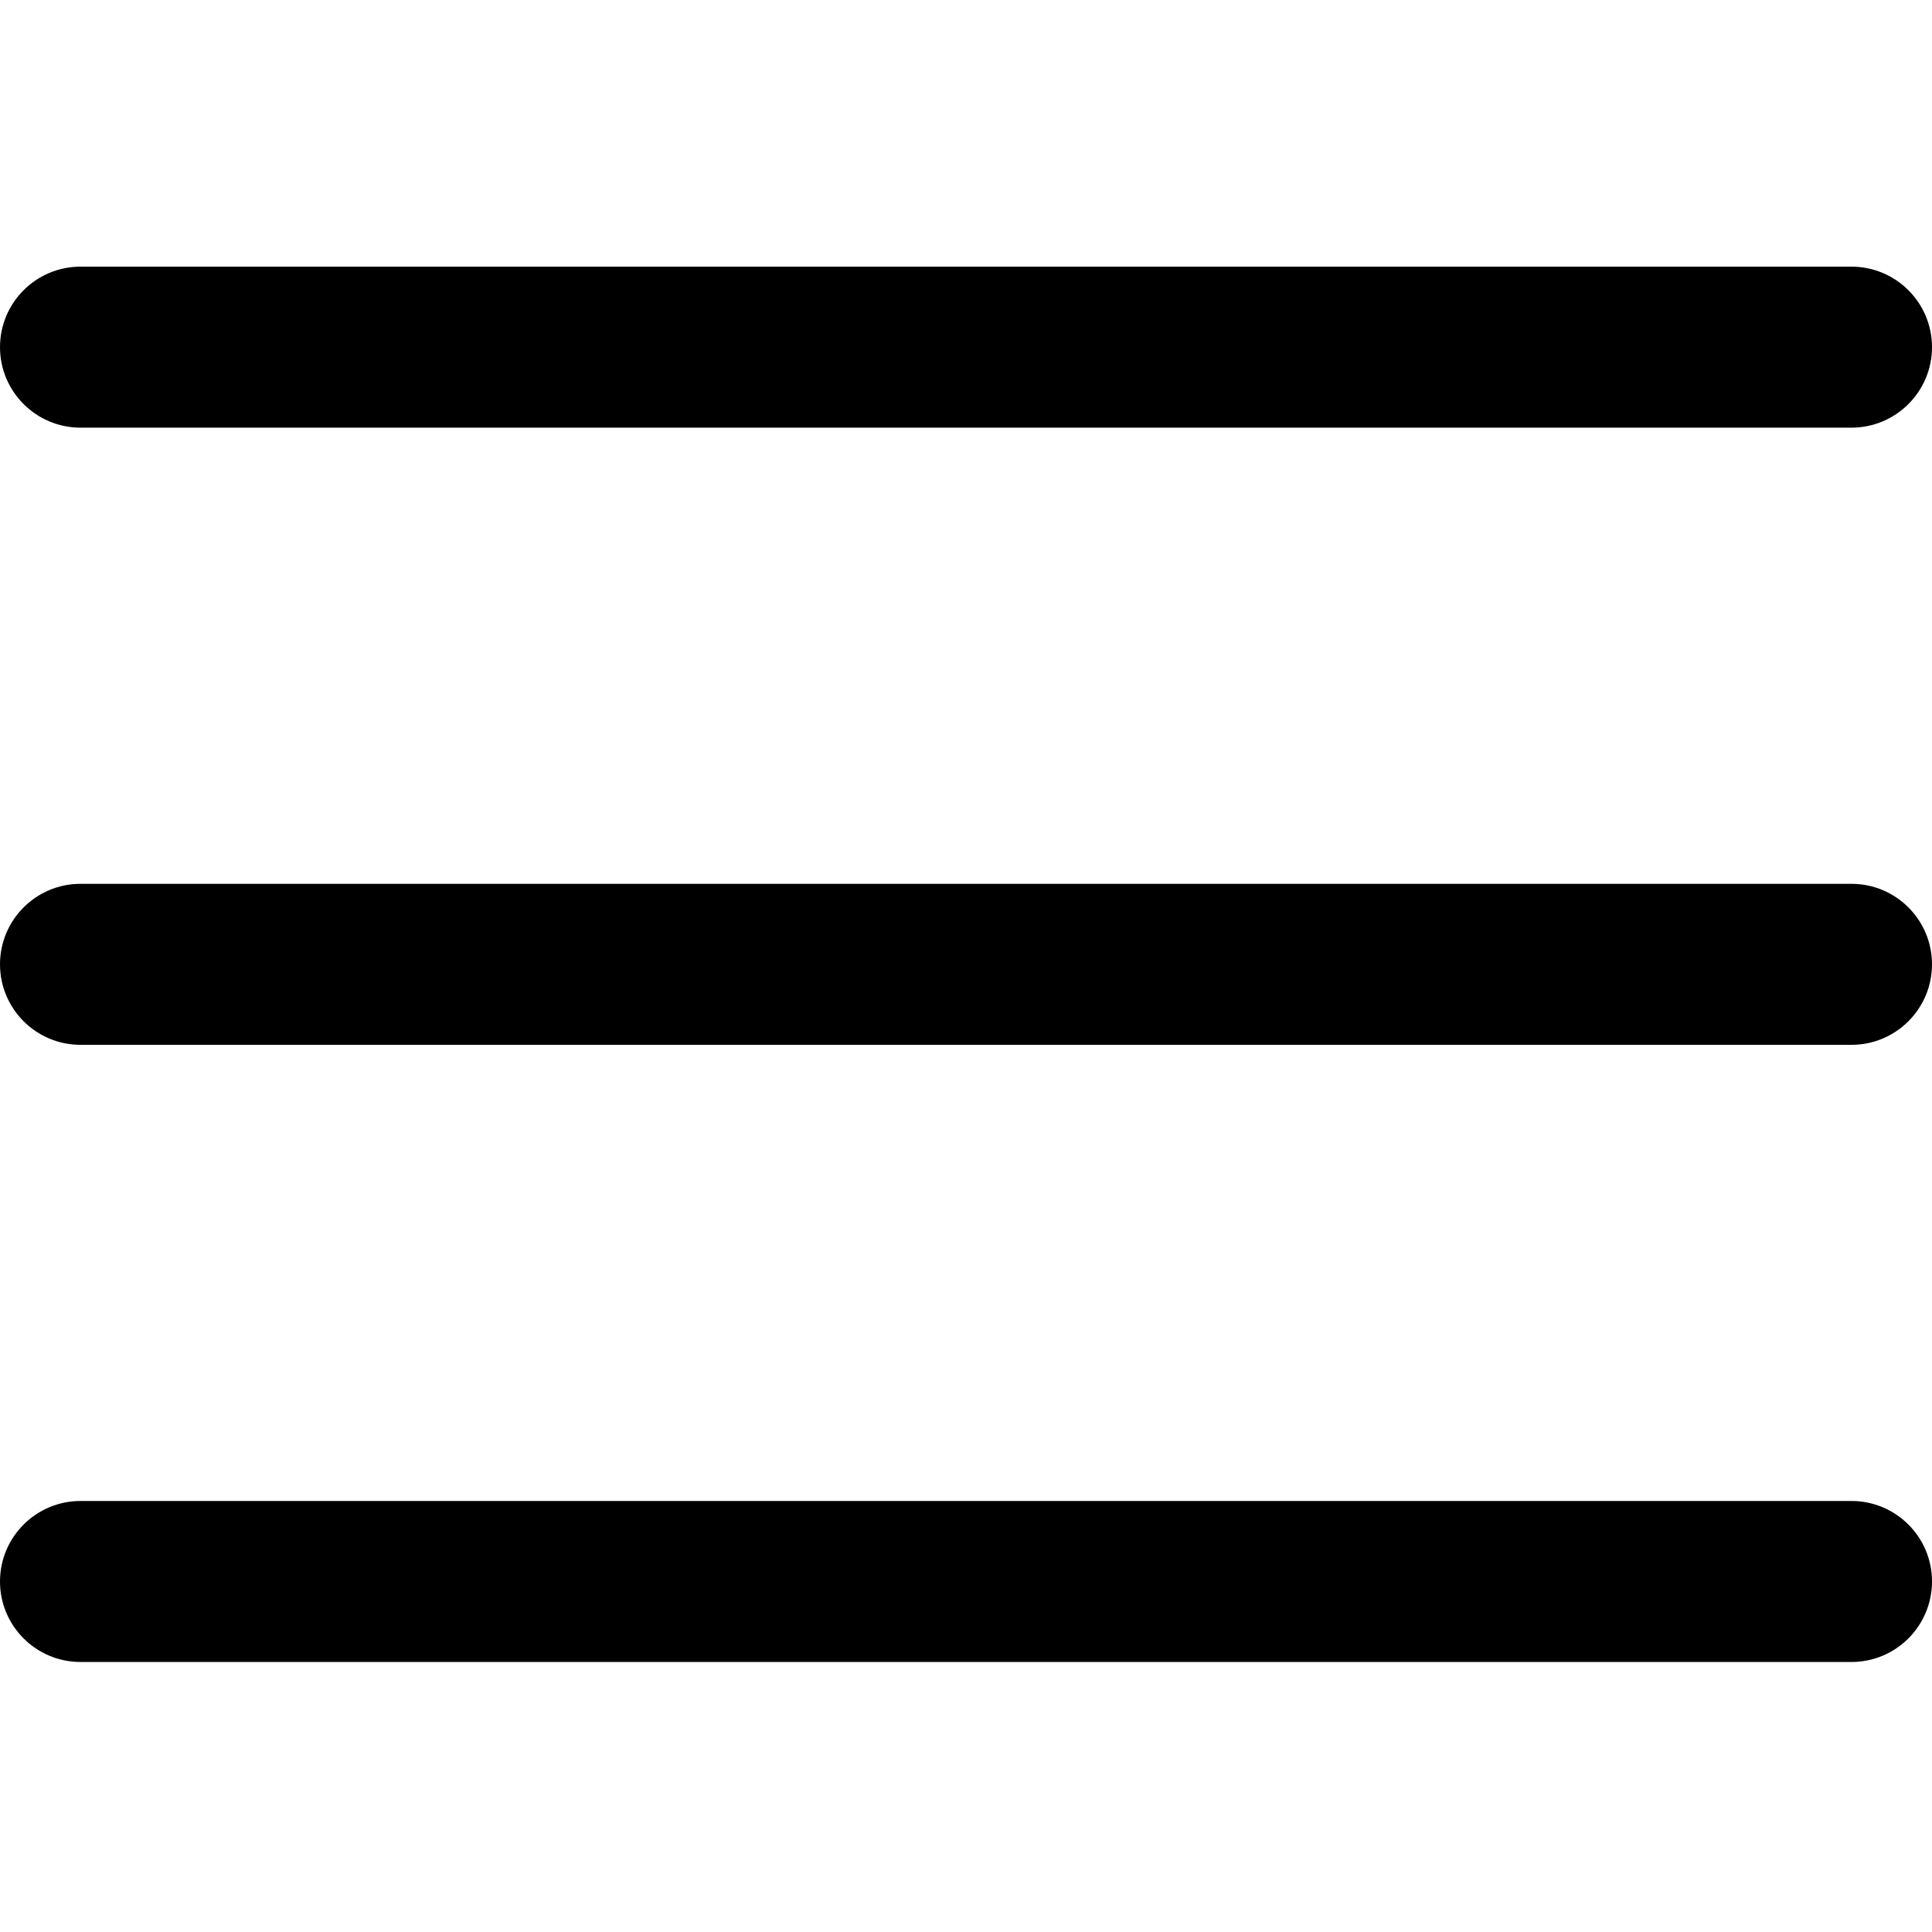
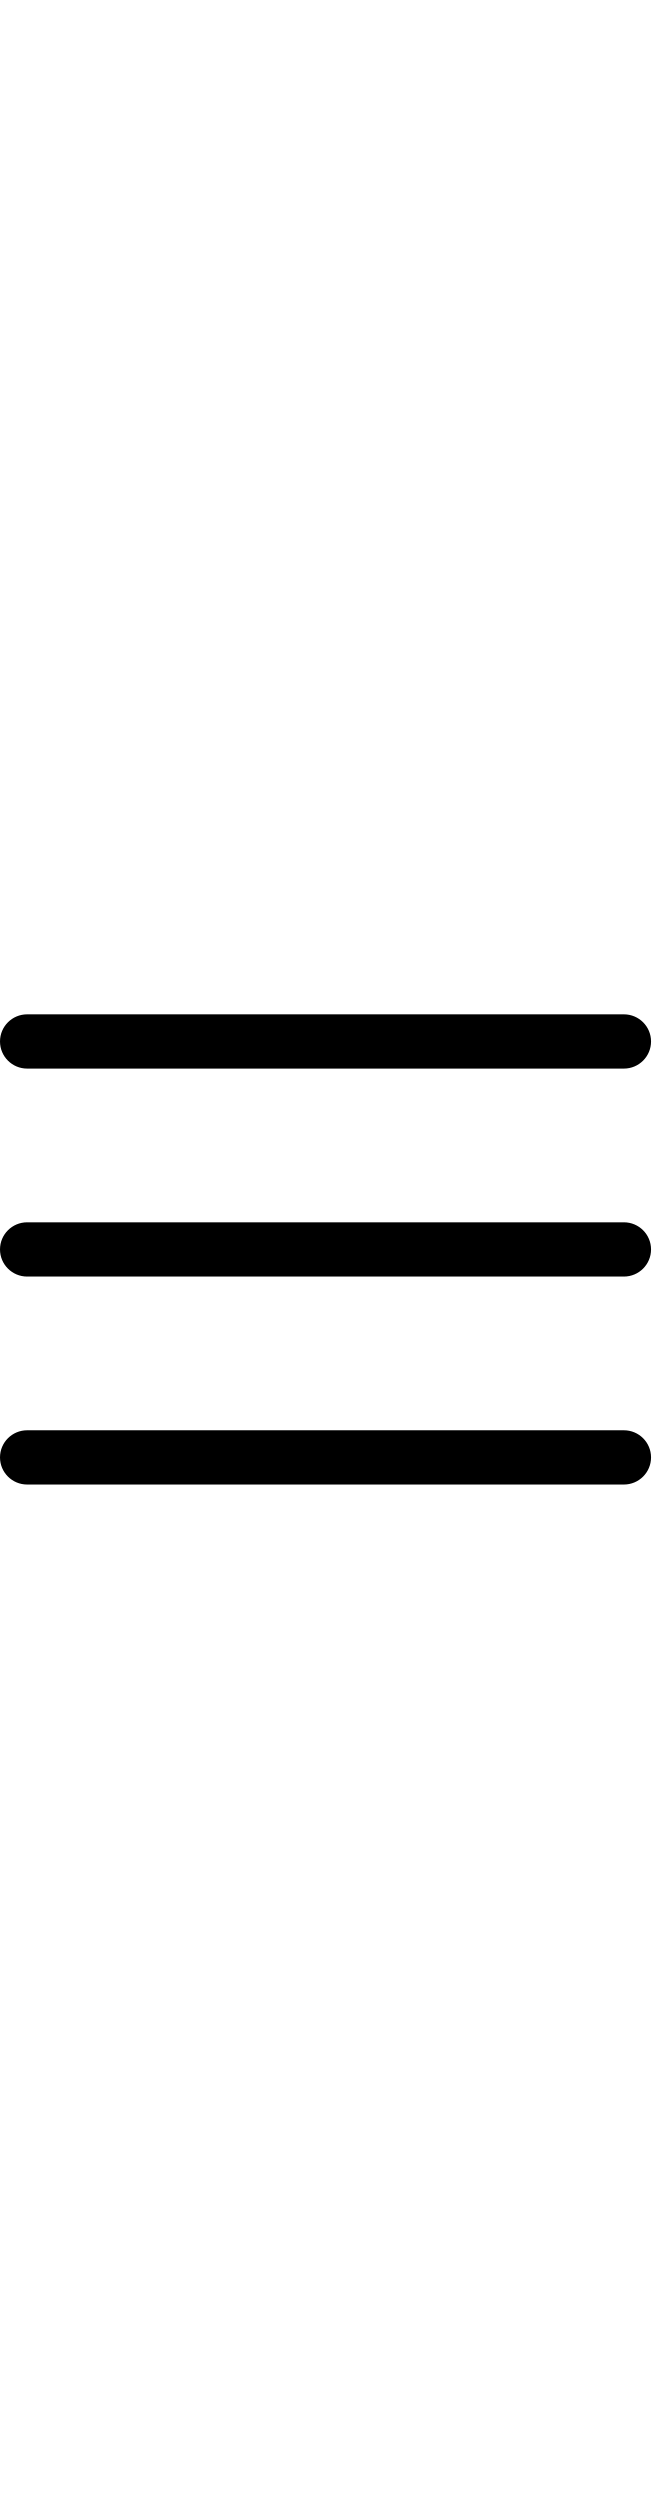
- <svg xmlns="http://www.w3.org/2000/svg" height="384pt" fill="#000" viewBox="0 -53 384 384" width="384pt">
+ <svg xmlns="http://www.w3.org/2000/svg" height="384" fill="#000" viewBox="0 -53 384 384" width="100">
  <path d="m368 154.668h-352c-8.832 0-16-7.168-16-16s7.168-16 16-16h352c8.832 0 16 7.168 16 16s-7.168 16-16 16zm0 0" />
  <path d="m368 32h-352c-8.832 0-16-7.168-16-16s7.168-16 16-16h352c8.832 0 16 7.168 16 16s-7.168 16-16 16zm0 0" />
  <path d="m368 277.332h-352c-8.832 0-16-7.168-16-16s7.168-16 16-16h352c8.832 0 16 7.168 16 16s-7.168 16-16 16zm0 0" />
</svg>
